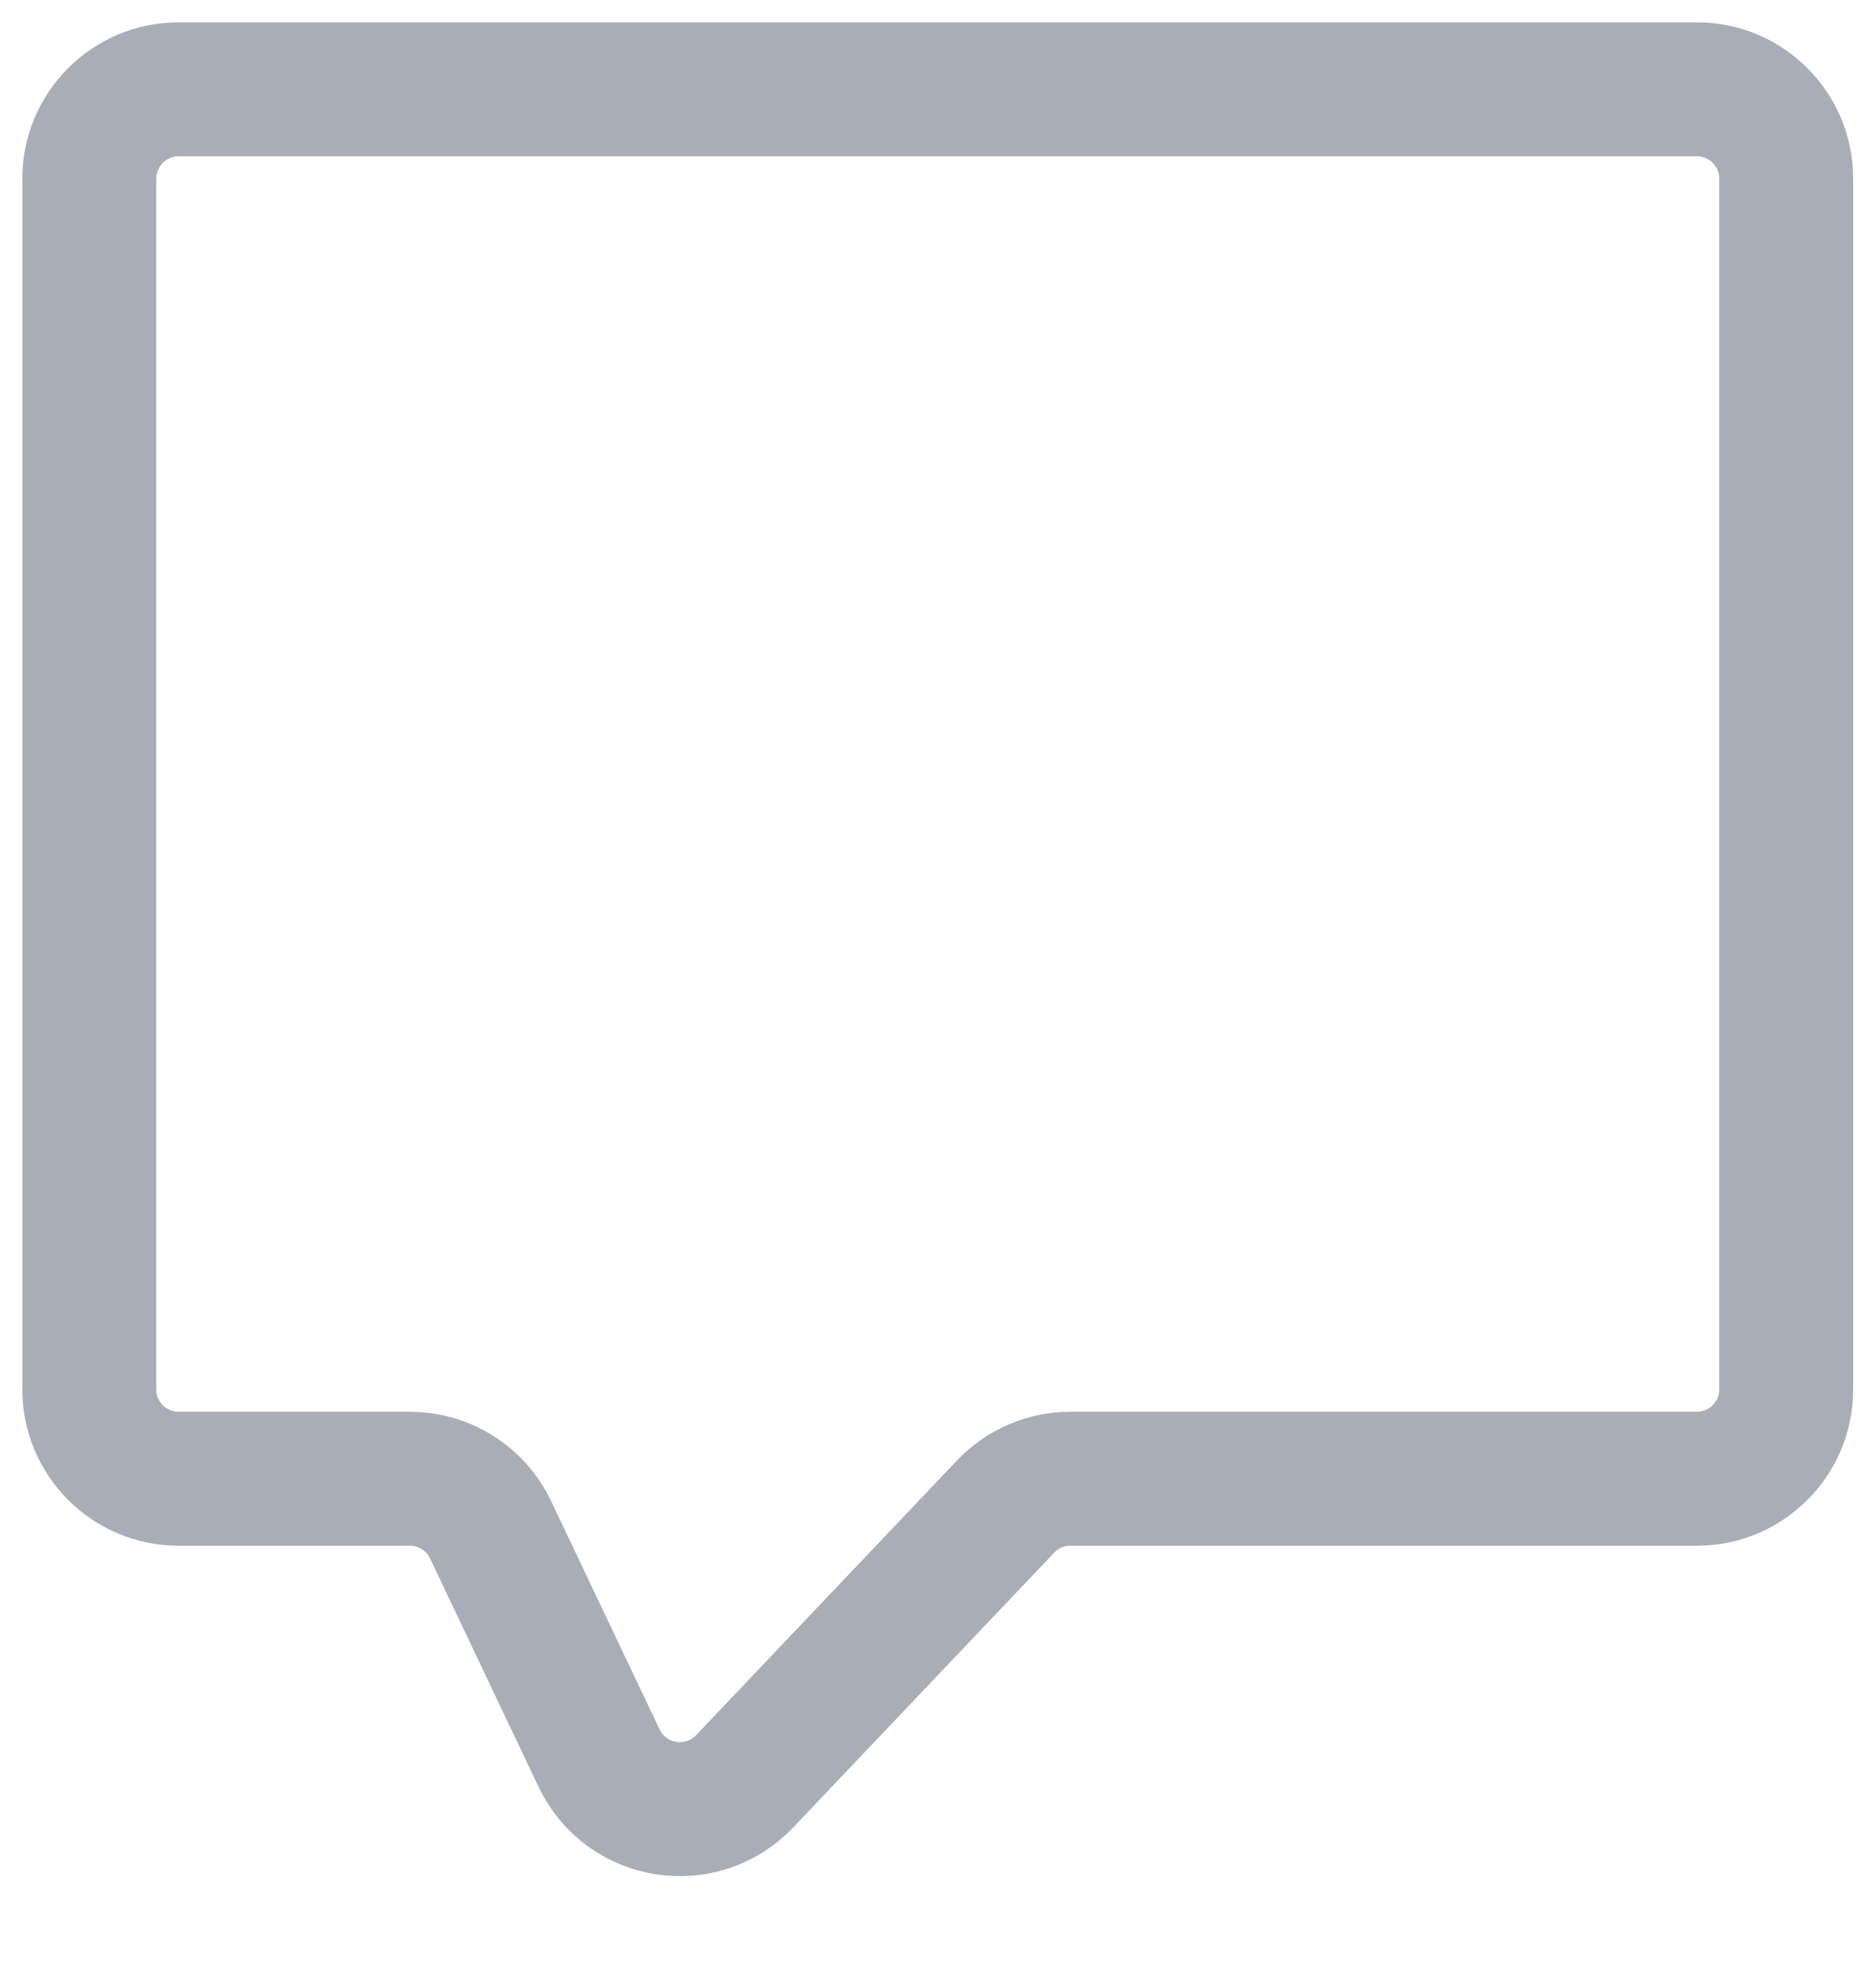
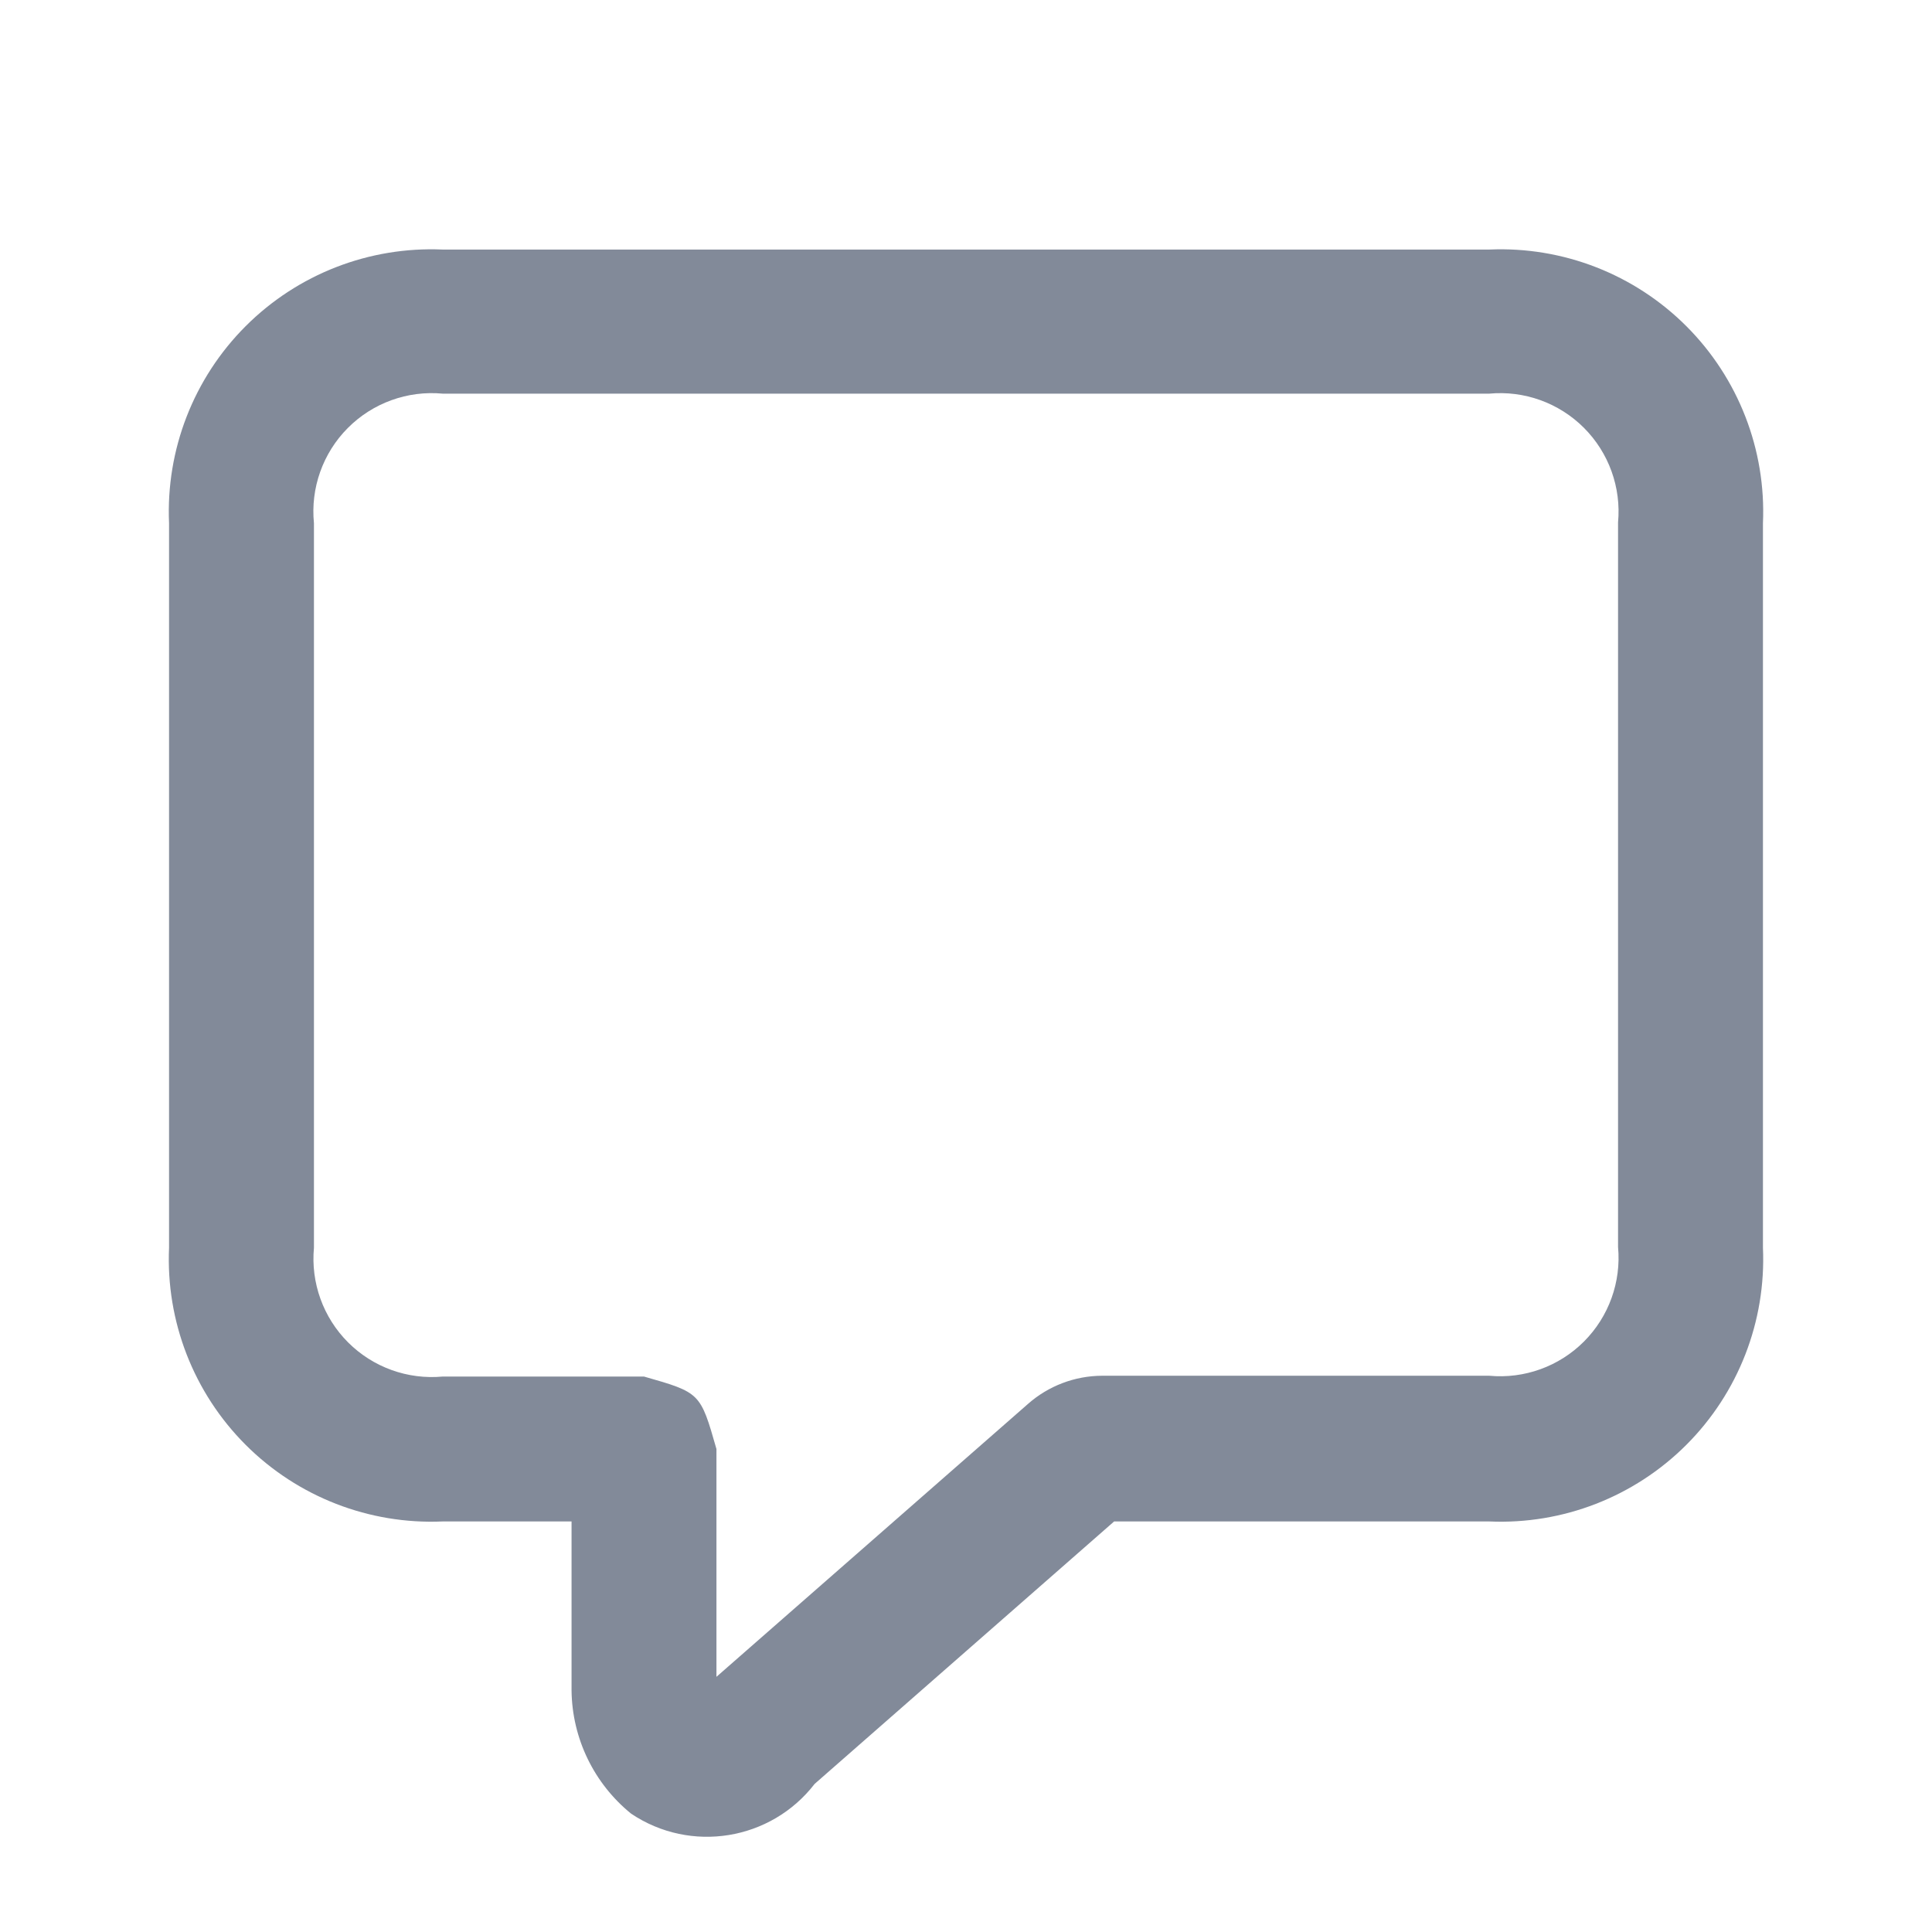
- <svg xmlns="http://www.w3.org/2000/svg" width="21" height="22" viewBox="0 0 21 22" fill="none">
-   <path d="M1 2V15.556C1 16.108 1.448 16.556 2 16.556H4.59C4.976 16.556 5.328 16.778 5.493 17.127L6.708 19.684C7.01 20.318 7.853 20.453 8.337 19.944L11.26 16.867C11.449 16.668 11.711 16.556 11.985 16.556H19C19.552 16.556 20 16.108 20 15.556V2C20 1.448 19.552 1 19 1H2C1.448 1 1 1.448 1 2Z" stroke="#A8ADB8" stroke-width="1.5" />
+ <svg xmlns="http://www.w3.org/2000/svg" viewBox="0 0 24 24">
+   <path d="m0 0h24v24h-24z" fill="none" />
+   <path d="m7.84 22.53a2 2 0 0 1 -.74-1.53v-2.1h-1.6a3.26 3.26 0 0 1 -3.4-3.4v-9a3.26 3.26 0 0 1 3.4-3.4h13a3.26 3.26 0 0 1 3.4 3.4v9a3.26 3.26 0 0 1 -3.4 3.4h-4.66l-3.72 3.26a1.69 1.69 0 0 1 -2.28.37zm4.93-5.09a1.4 1.4 0 0 1 .92-.35h4.81a1.47 1.47 0 0 0 1.6-1.6v-9a1.47 1.47 0 0 0 -1.6-1.6h-13a1.47 1.47 0 0 0 -1.6 1.61v9a1.47 1.47 0 0 0 1.6 1.6h2.5c.7.2.7.2.9.9v2.83z" fill="#828a99" />
</svg>
